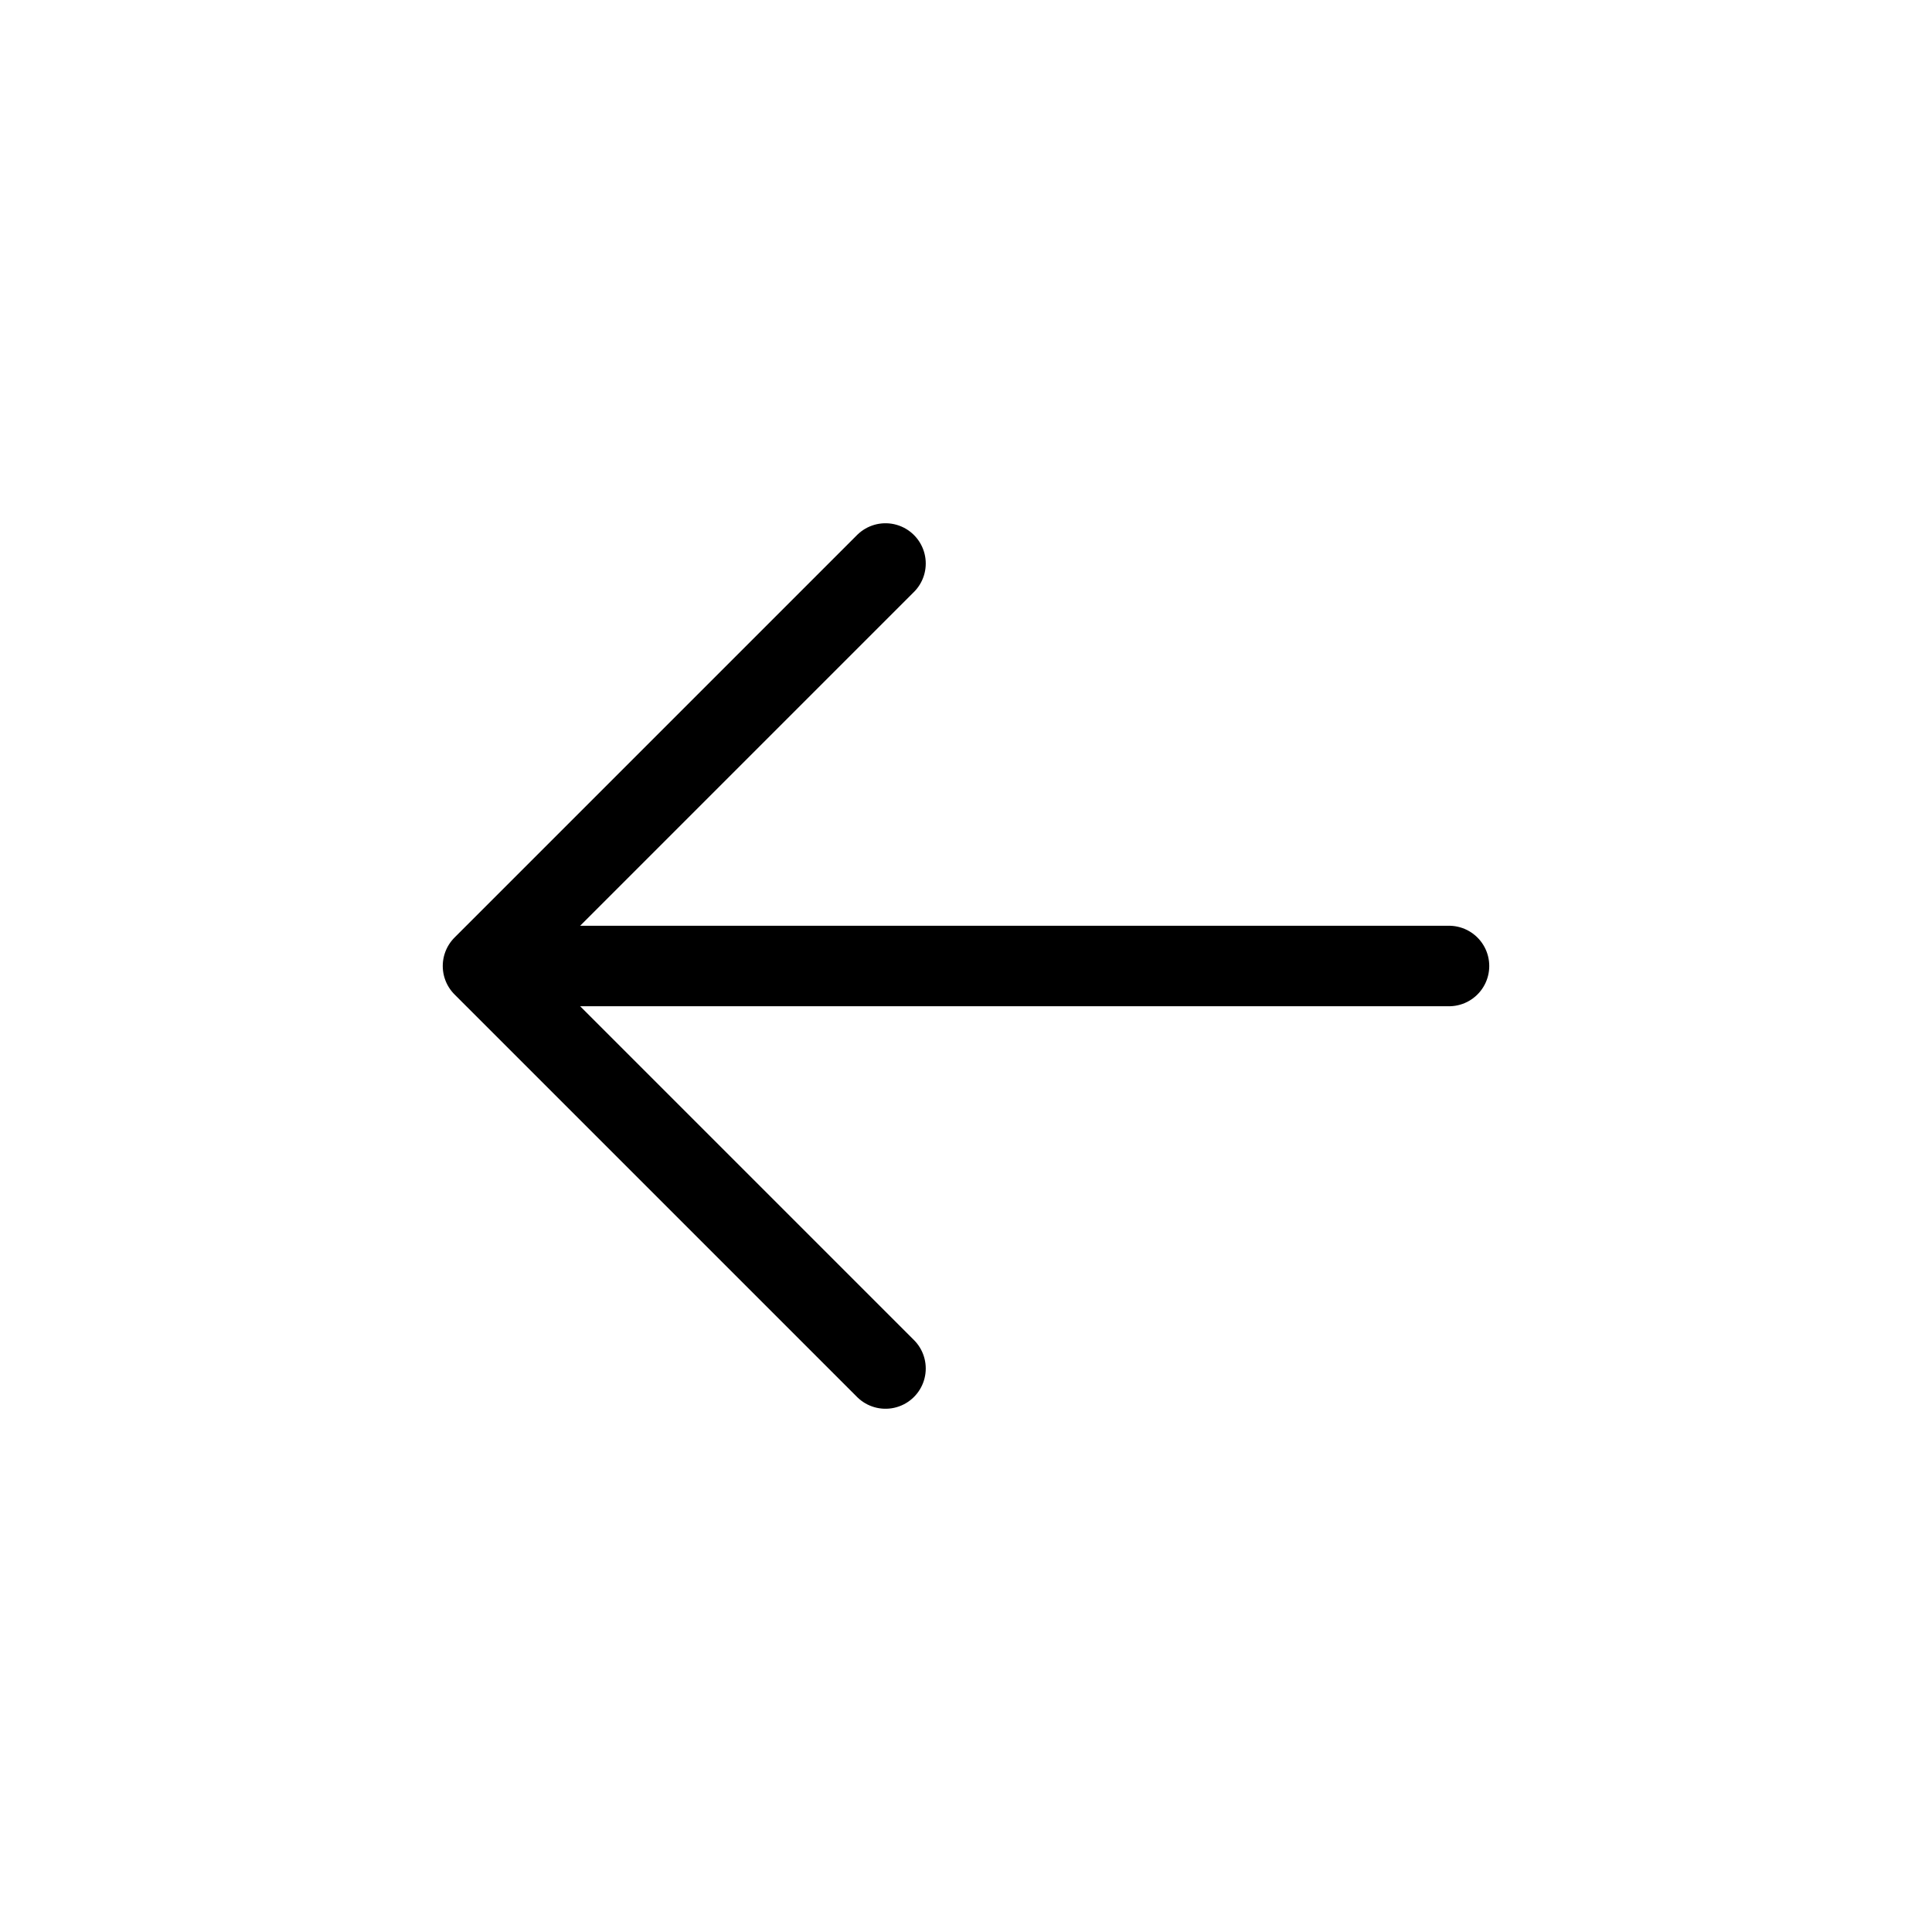
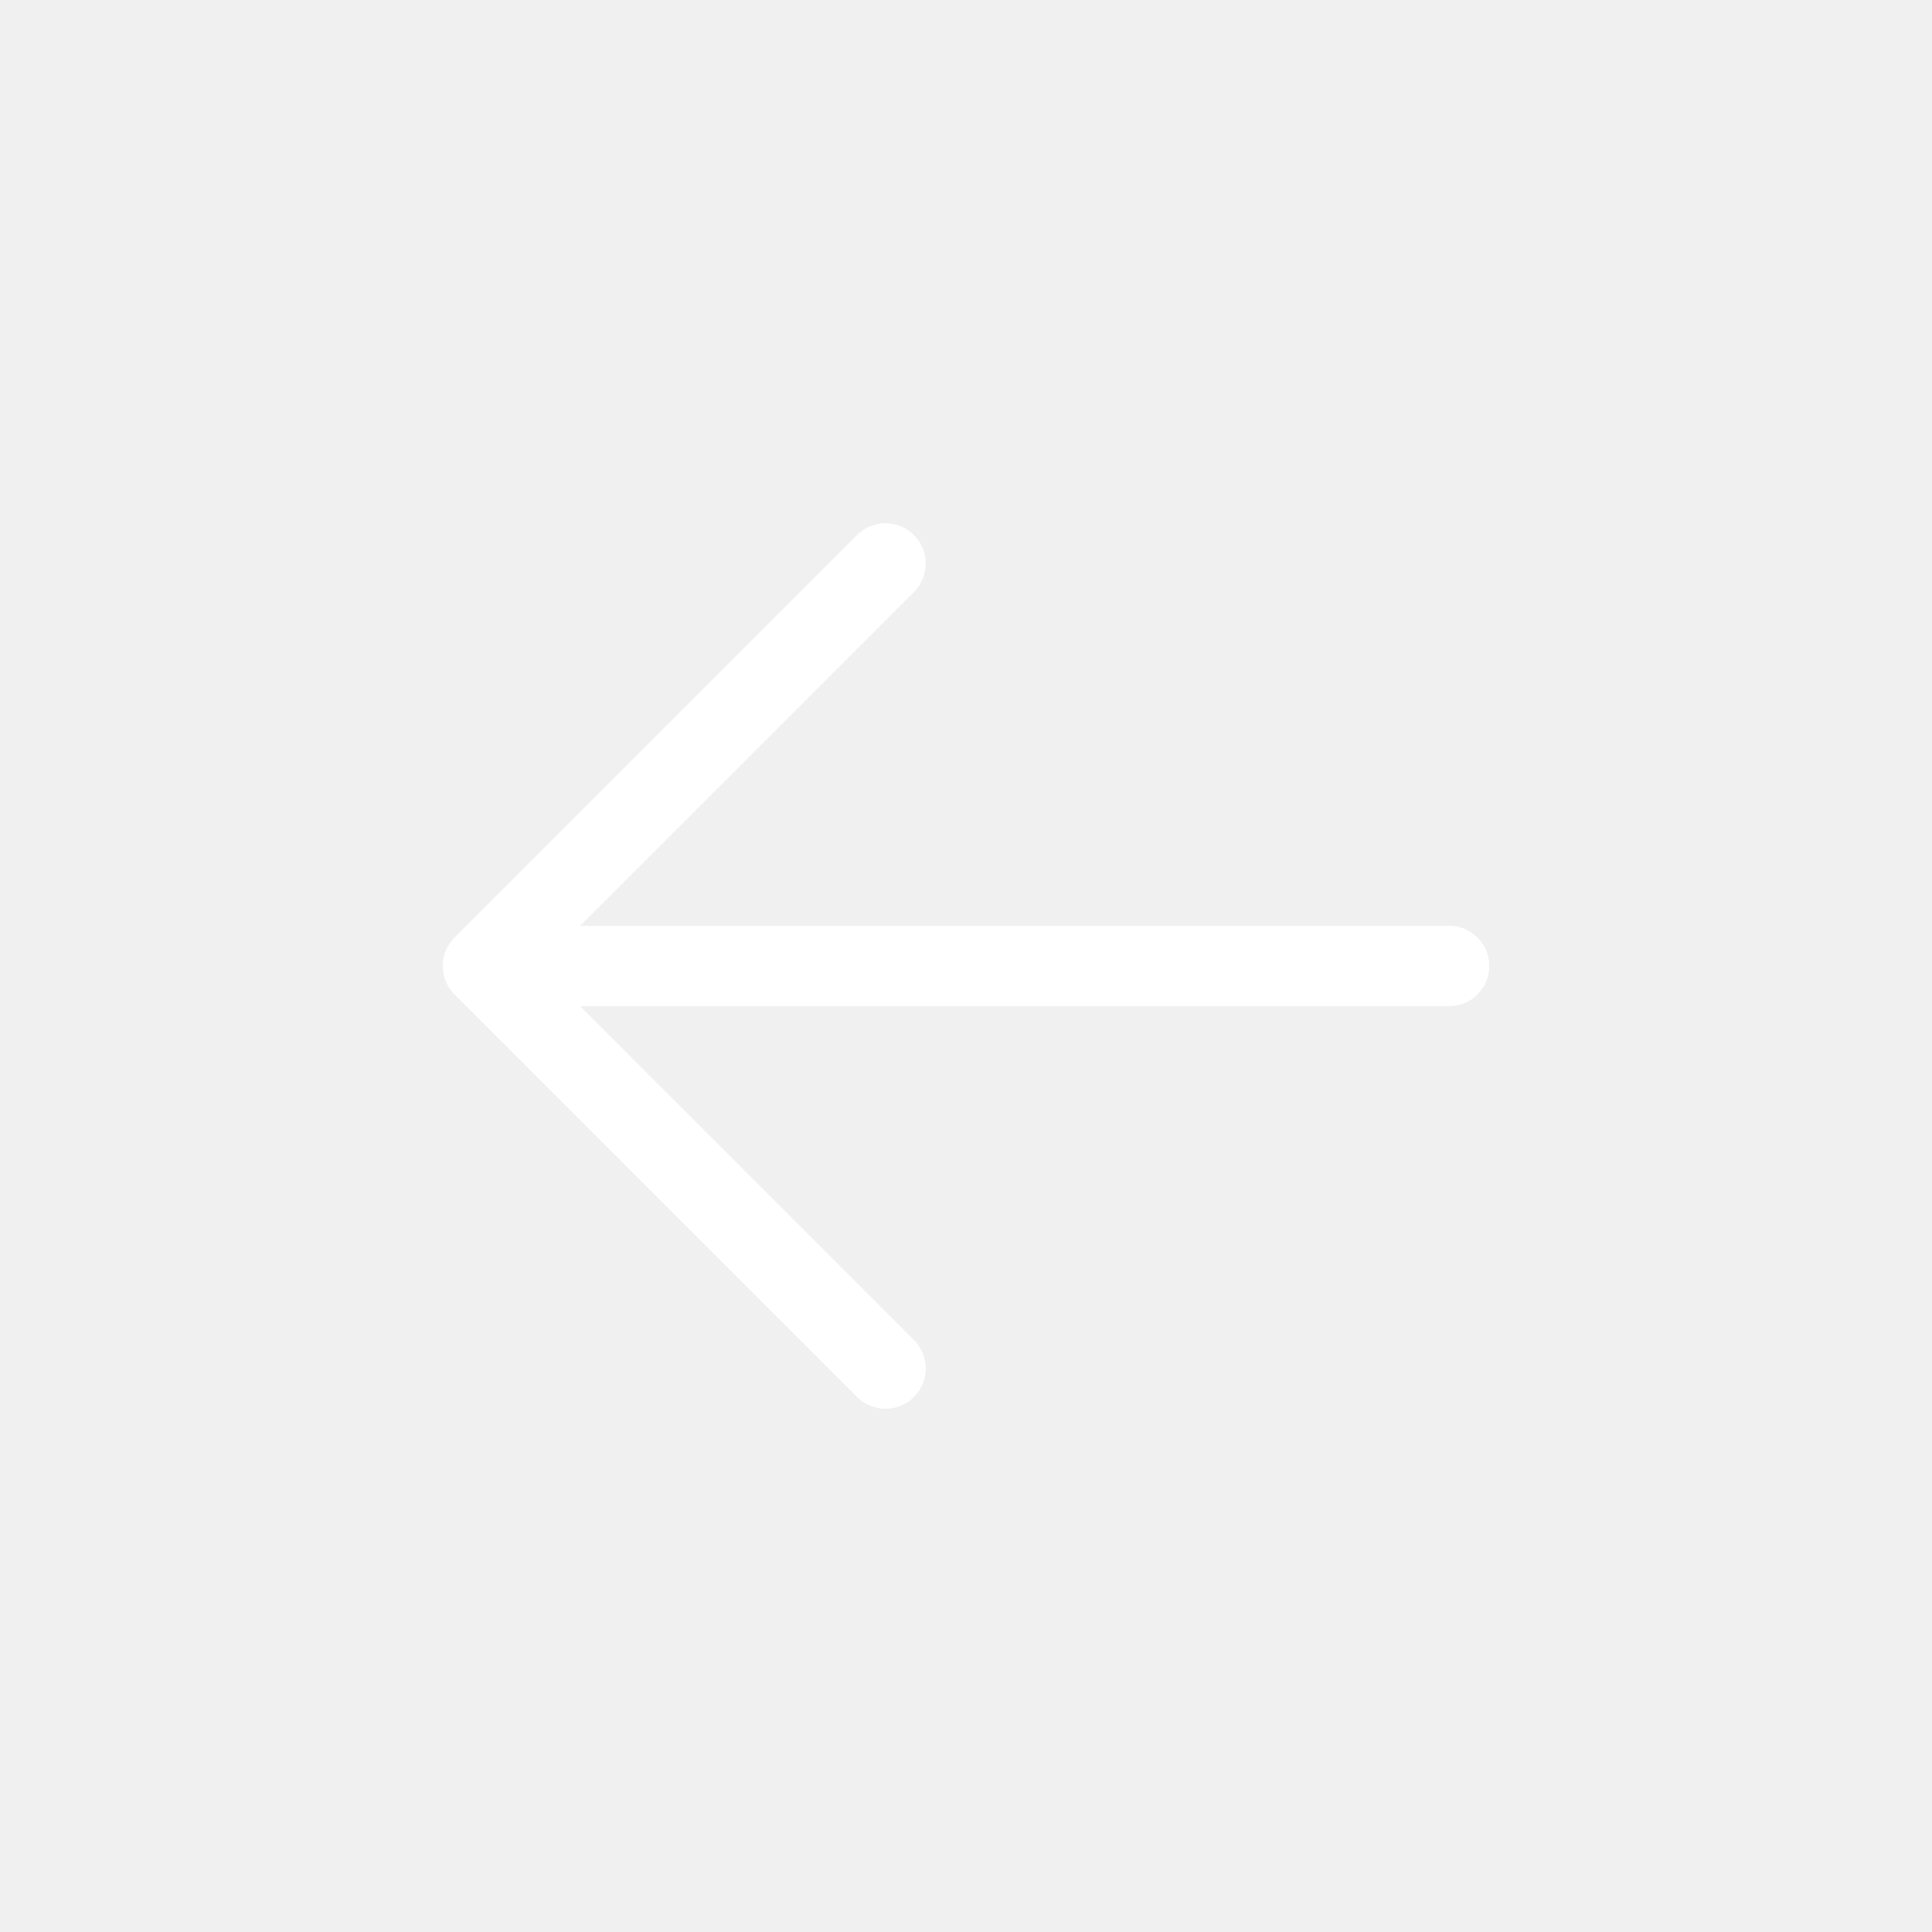
- <svg xmlns="http://www.w3.org/2000/svg" width="800px" height="800px" viewBox="0 0 24 24" fill="none">
-   <rect width="24" height="24" fill="white" />
-   <path d="M18 12L6 12M6 12L11 17M6 12L11 7" stroke="#000000" stroke-linecap="round" stroke-linejoin="round" />
+ <svg xmlns="http://www.w3.org/2000/svg" width="800px" height="800px" viewBox="0 0 24 24" fill="none" version="1.1" id="svg1">
+   <defs id="defs1" />
+   <path d="M18 12L6 12M6 12L11 17M6 12L11 7" stroke="#000000" stroke-linecap="round" stroke-linejoin="round" id="path1" style="stroke:#ffffff;stroke-opacity:1" />
</svg>
